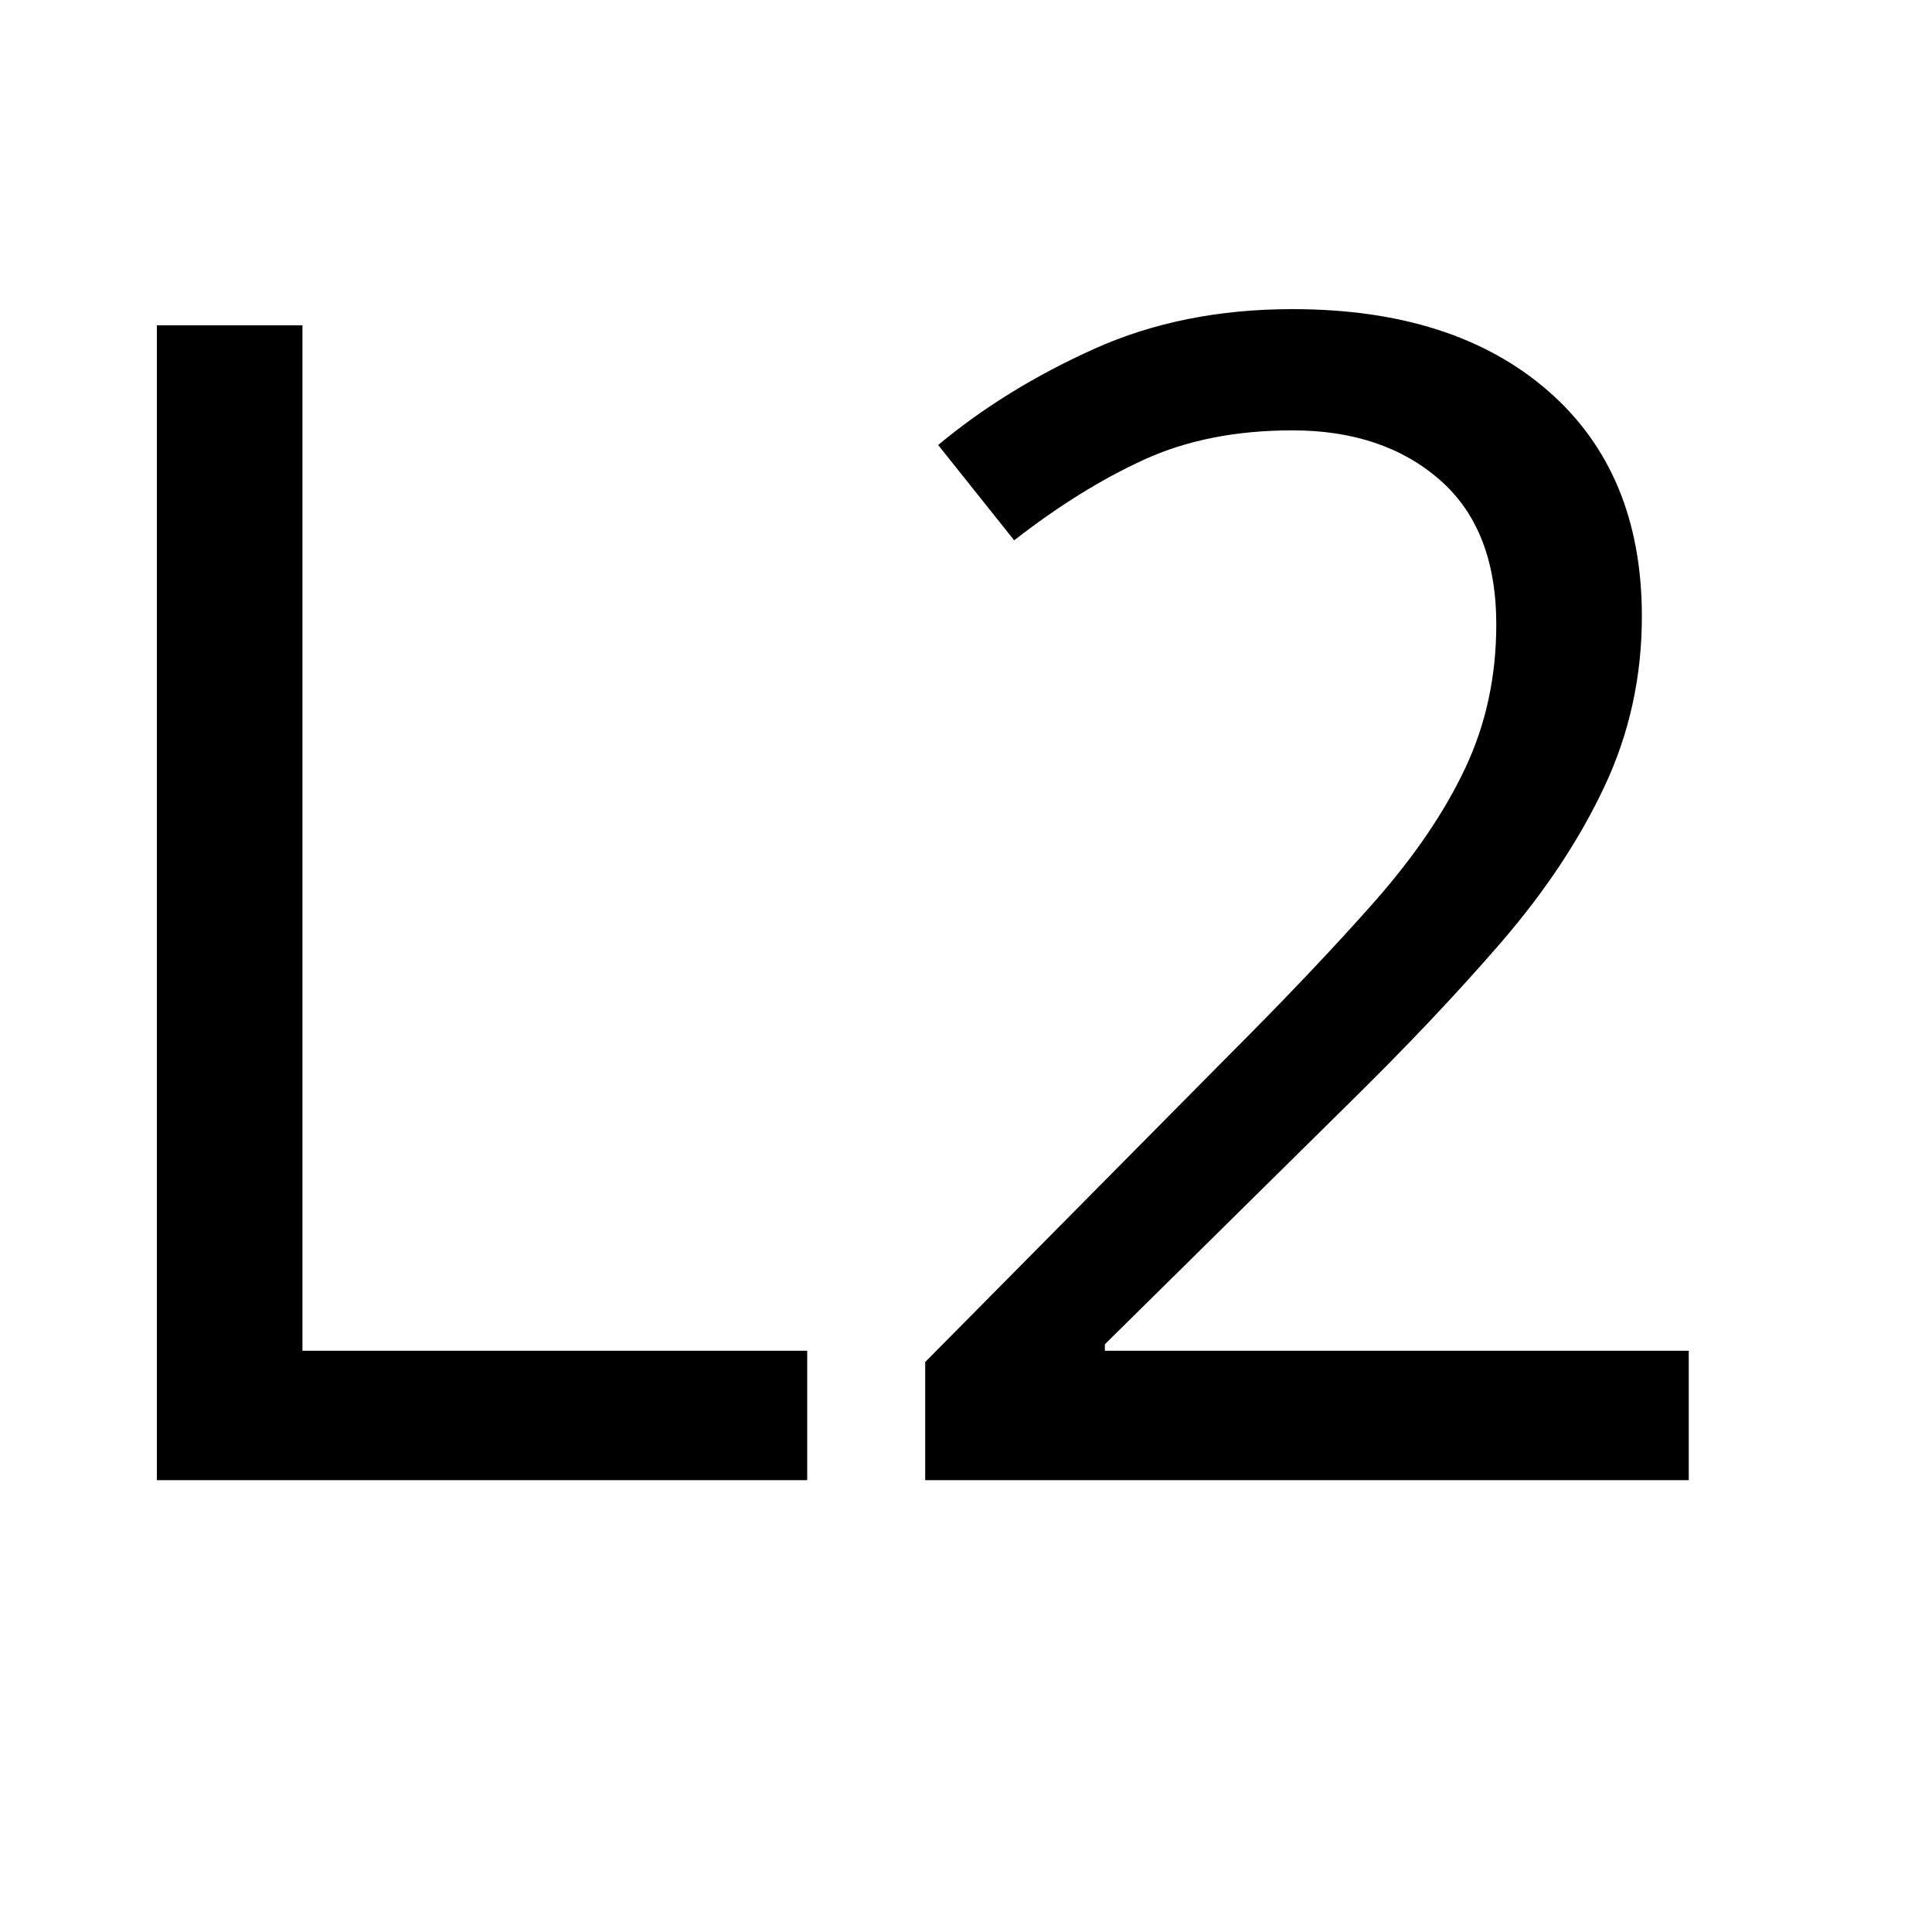
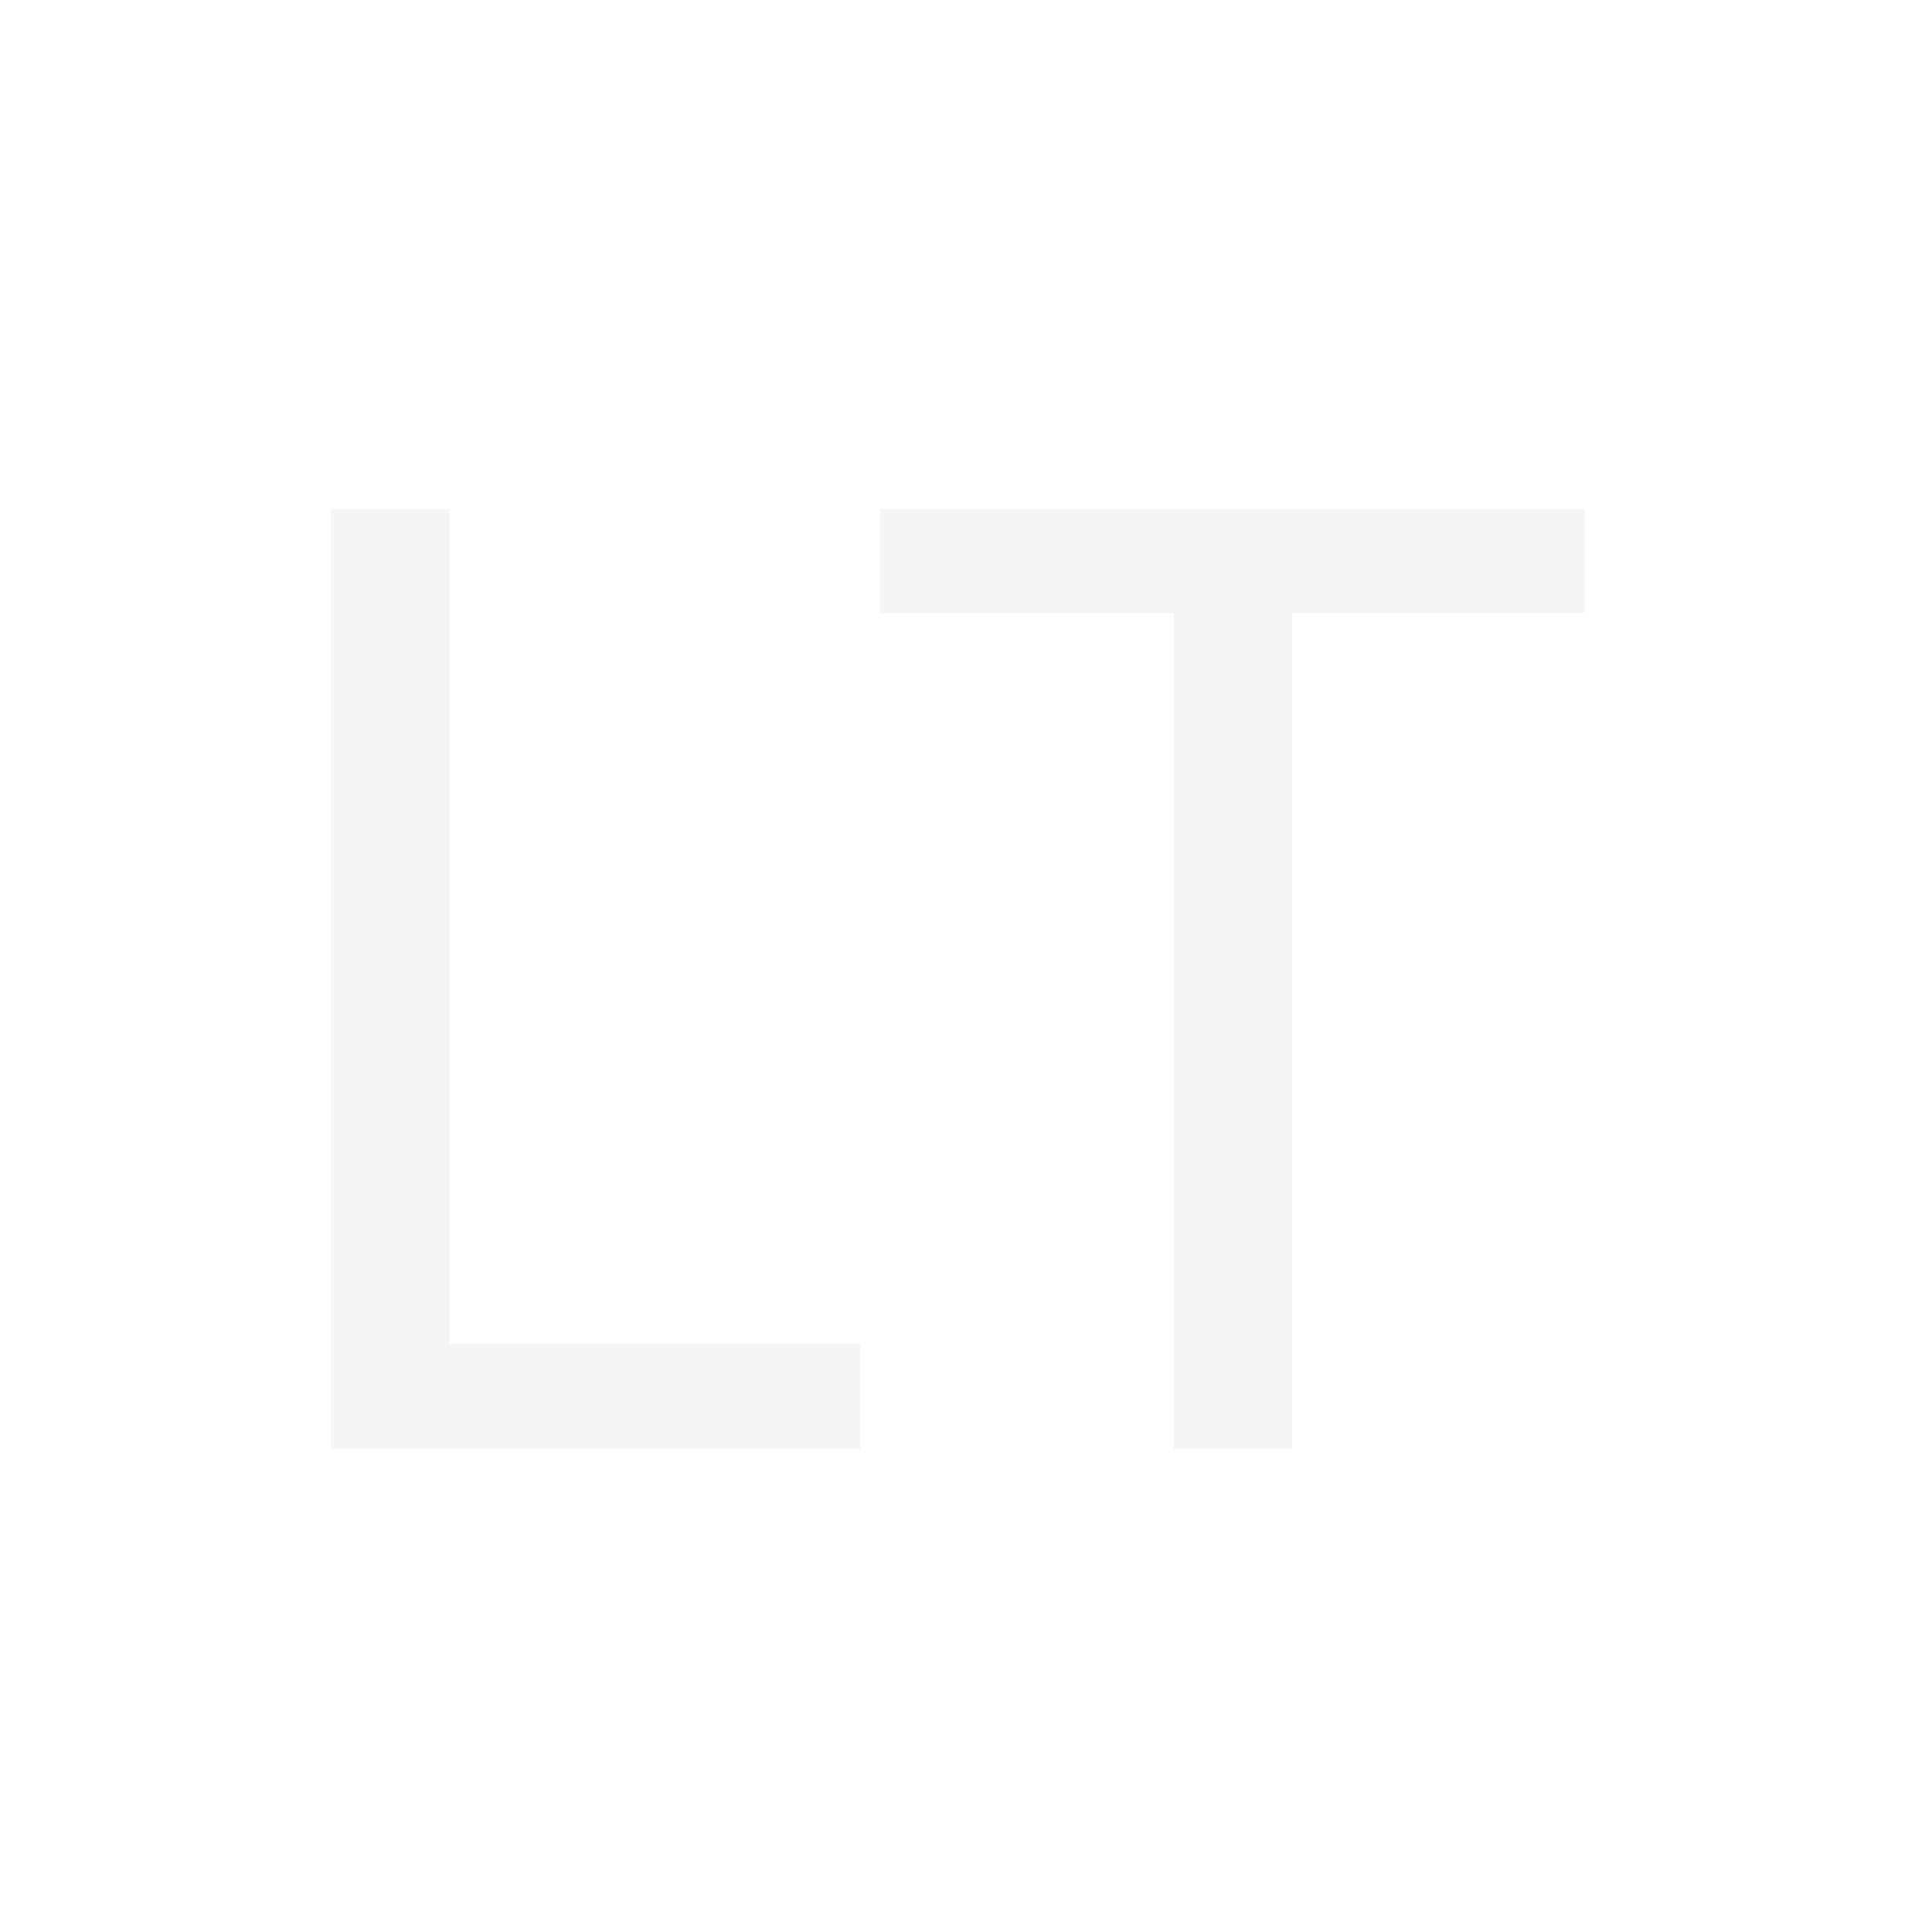
<svg xmlns="http://www.w3.org/2000/svg" version="1.1" id="Layer_1" x="0px" y="0px" viewBox="0 0 214.4 214.4" style="enable-background:new 0 0 214.4 214.4;" xml:space="preserve">
  <style type="text/css">
- 	.st0{font-family:'TrebuchetMS-Bold';}
- 	.st1{font-size:179.507px;}
+ 	.st0{fill:#f5f5f5;}
+ 	.st1{font-family:'LucidaGrande';}
+ 	.st2{font-size:146.121px;}
</style>
-   <text transform="matrix(1 0 0 1 0 164.2578)" class="st0 st1">L2</text>
+   <text transform="matrix(1 0 0 1 22.5552 160.8359)" class="st0 st1 st2">LT</text>
</svg>
